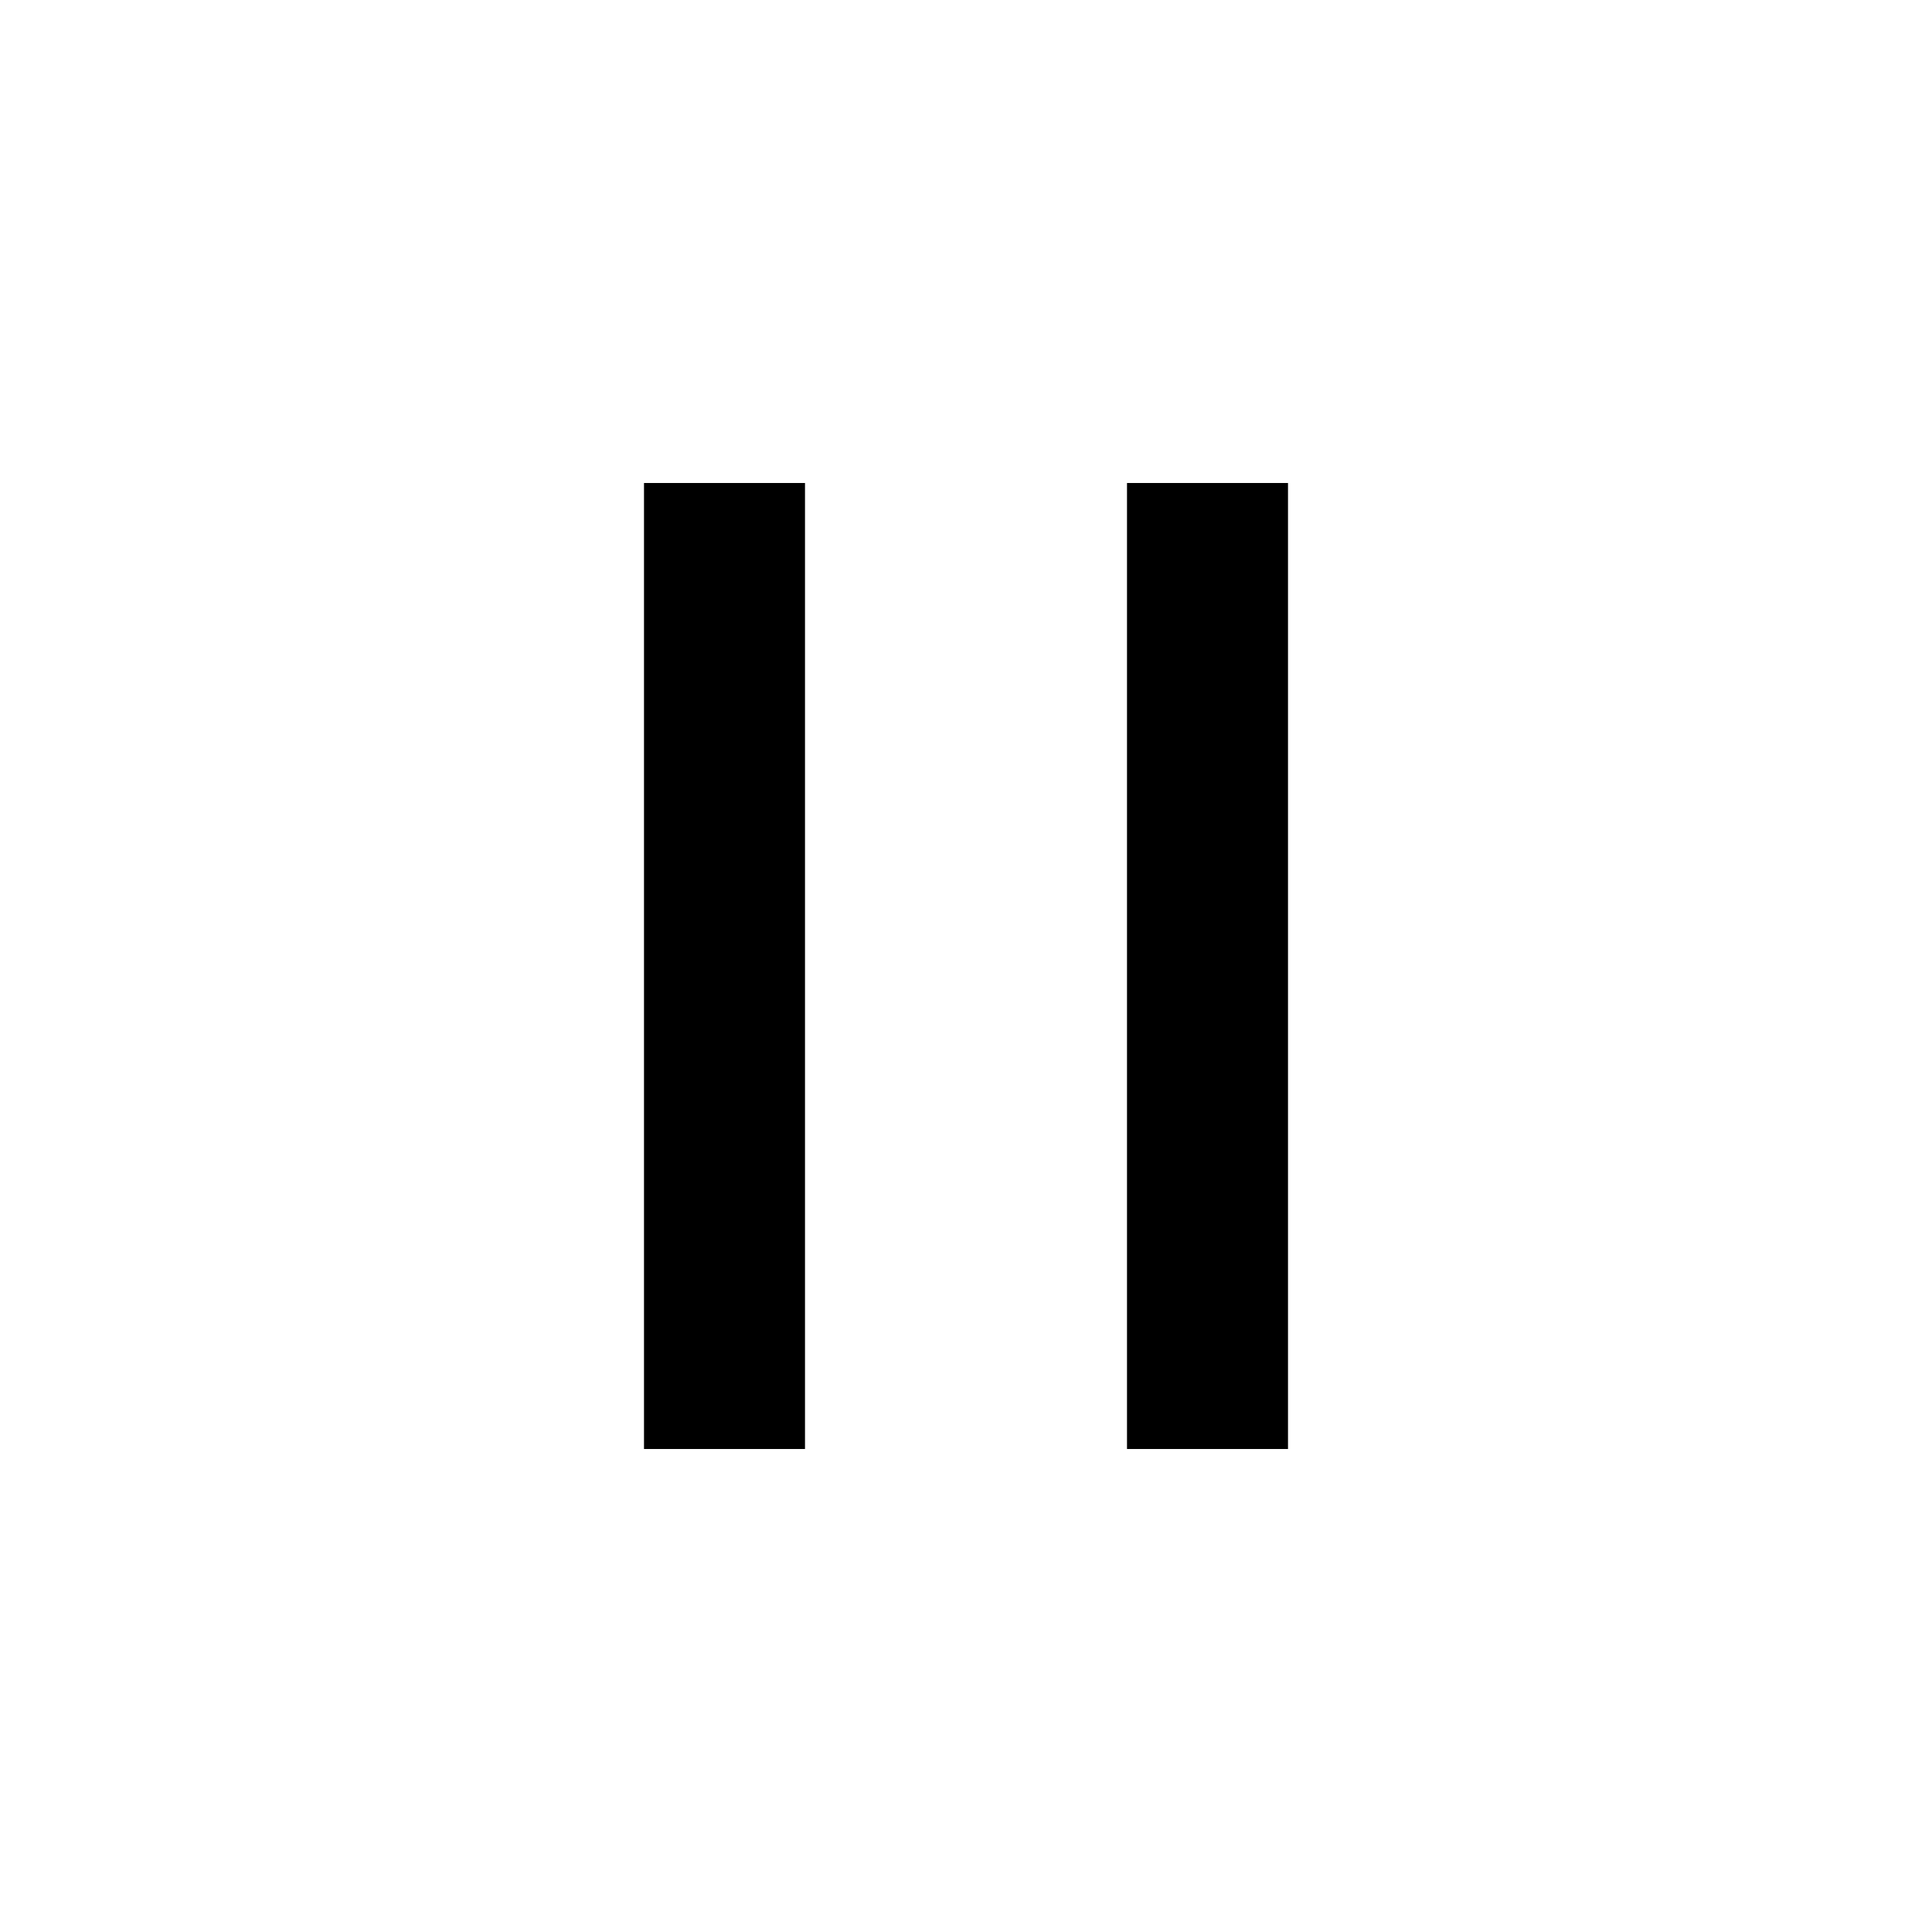
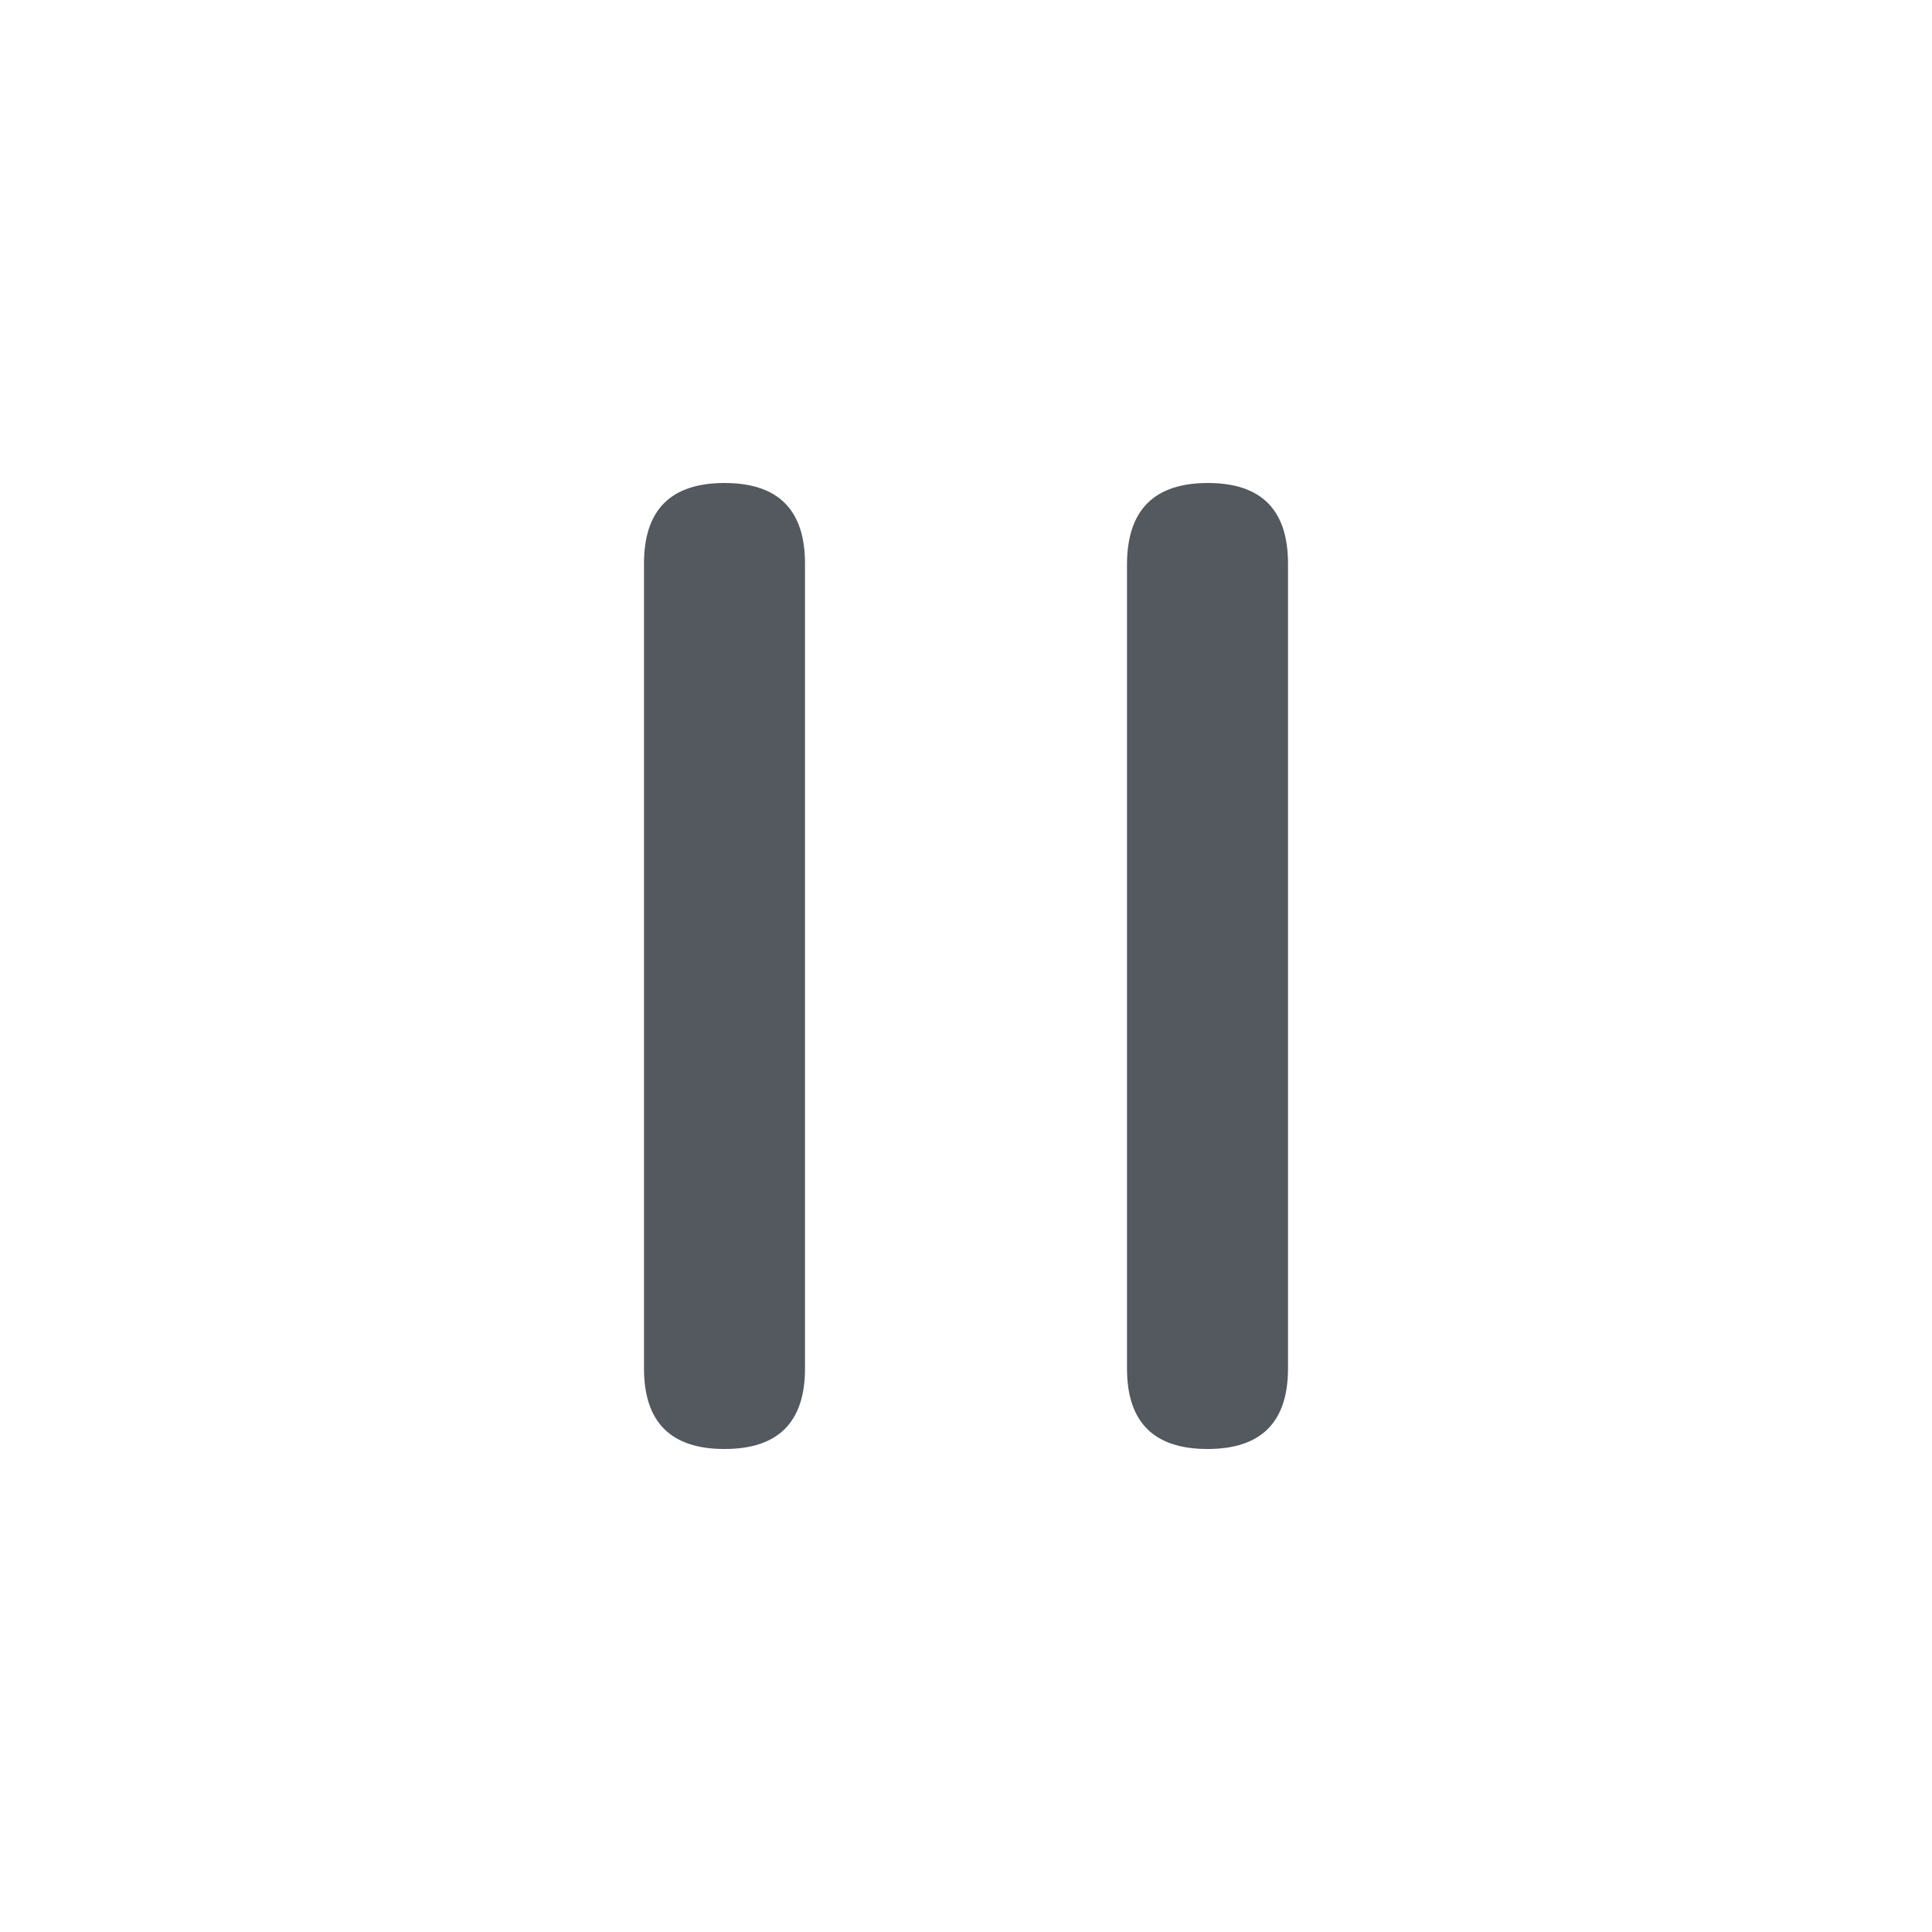
- <svg xmlns="http://www.w3.org/2000/svg" viewBox="0 0 24 24">
-   <g id="pause">
-     <g id="pause-2" data-name="pause">
-       <rect x="8" y="6" width="2" height="12" />
-       <rect x="14" y="6" width="2" height="12" />
-     </g>
-   </g>
+ <svg xmlns="http://www.w3.org/2000/svg" xmlns:xlink="http://www.w3.org/1999/xlink" width="24" height="24" viewBox="0 0 24 24">
+   <defs>
+     <path id="a" d="M8 17V7c0-.667.333-1 1-1s1 .333 1 1v10c0 .667-.333 1-1 1s-1-.333-1-1zm6 0V7c.005-.667.34-1 1.004-1 .664 0 .996.333.996 1v10c0 .667-.333 1-1 1s-1-.333-1-1z" />
+   </defs>
+   <use fill="#53595E" fill-rule="evenodd" xlink:href="#a" />
</svg>
